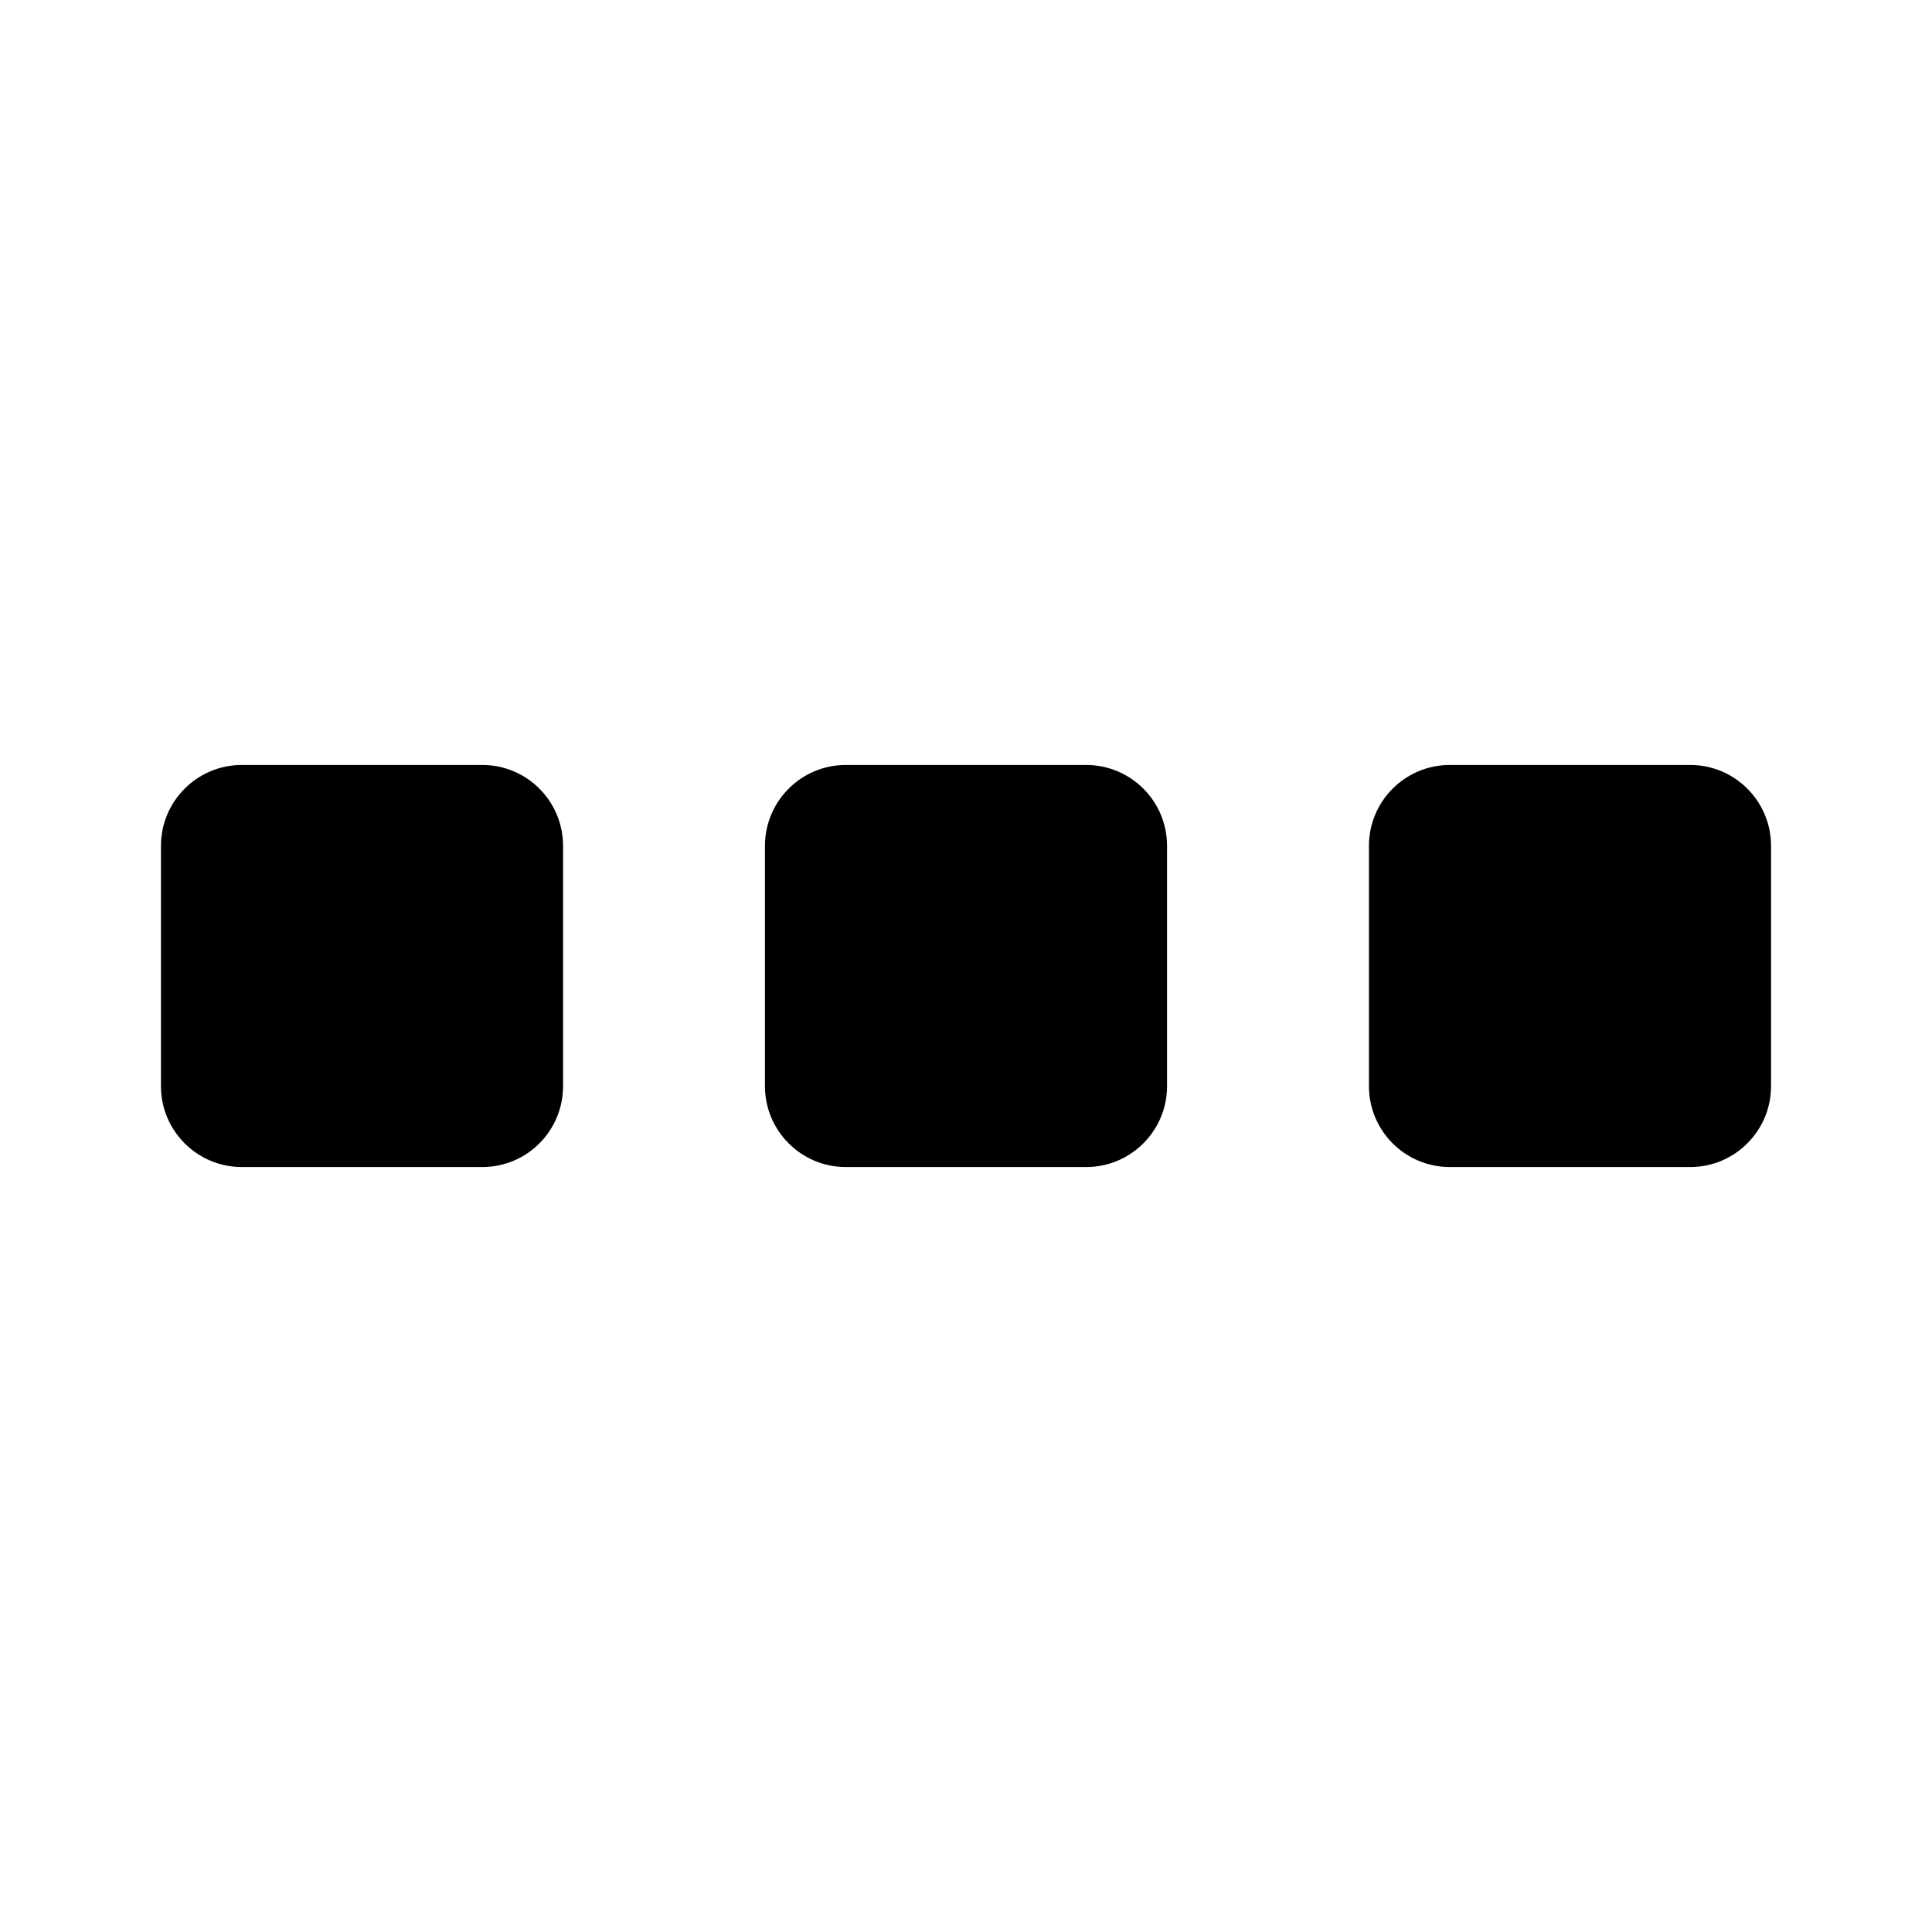
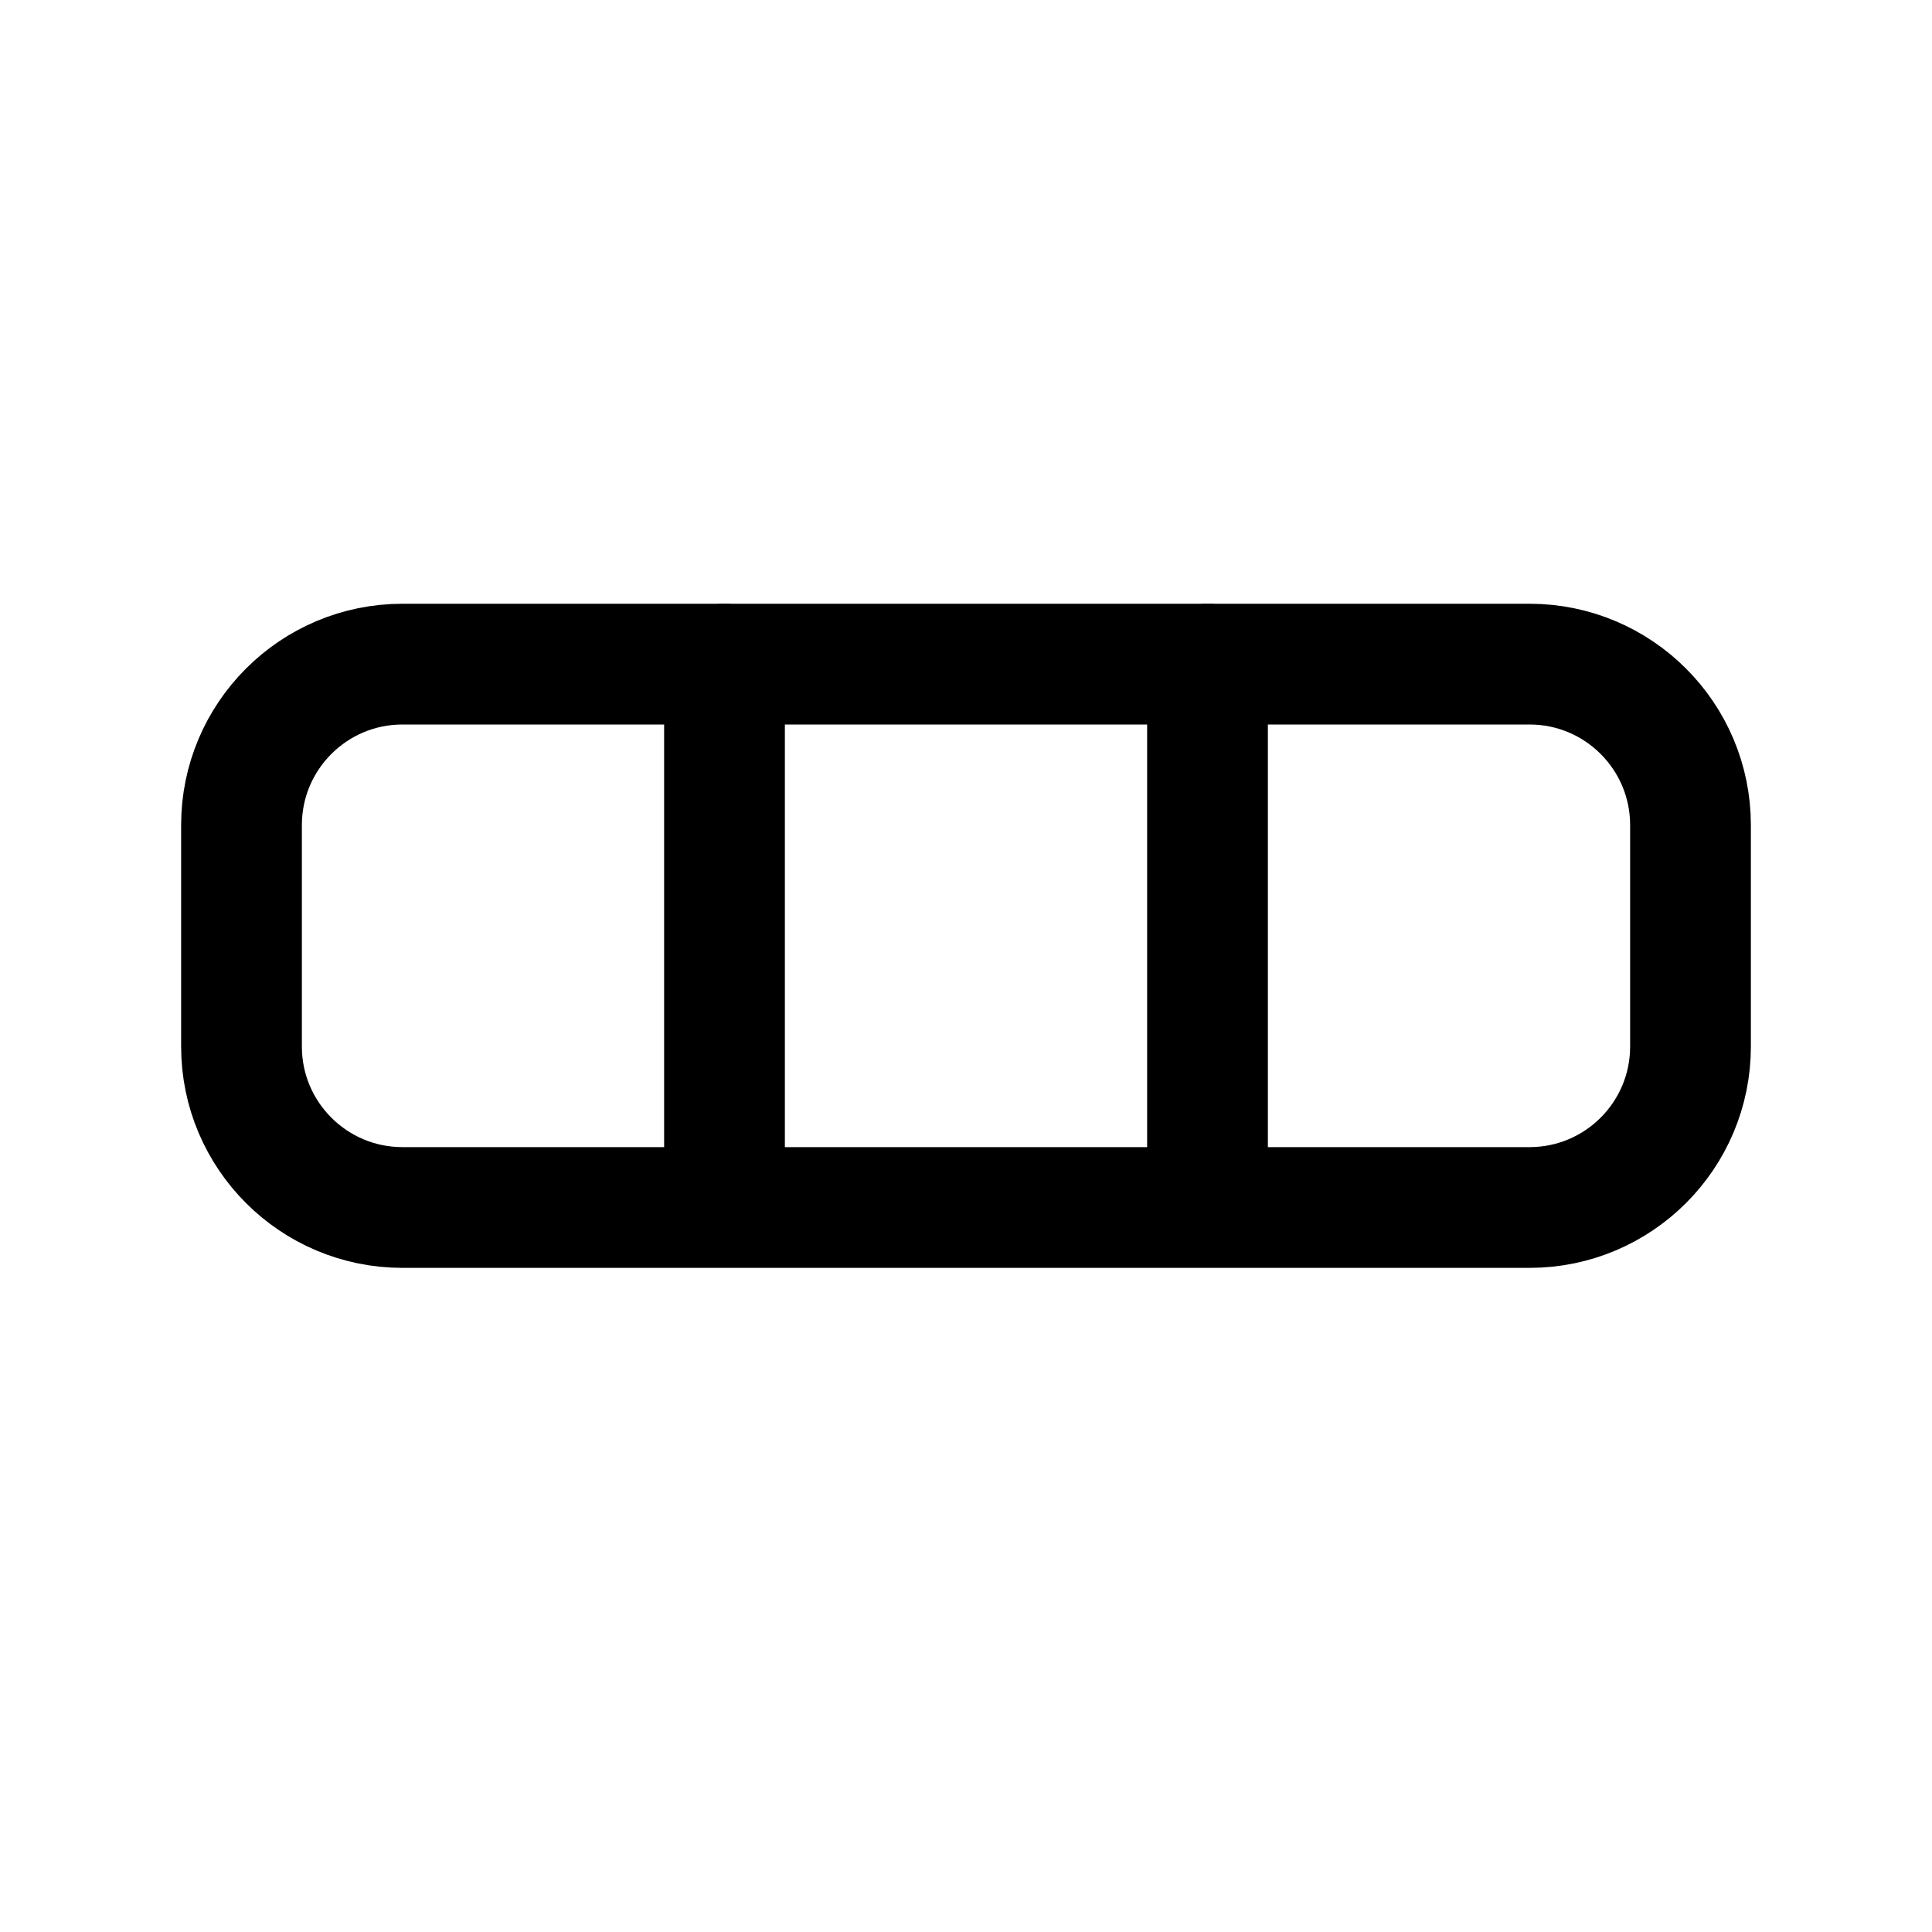
- <svg xmlns="http://www.w3.org/2000/svg" width="16" height="16" viewBox="0 0 16 16">
-   <path d="M1.333 7.005C1.333 6.635 1.633 6.335 2.003 6.335H3.994C4.364 6.335 4.663 6.635 4.663 7.005V8.995C4.663 9.365 4.364 9.665 3.994 9.665H2.003C1.633 9.665 1.333 9.365 1.333 8.995V7.005Z" />
-   <path d="M6.335 7.005C6.335 6.635 6.635 6.335 7.005 6.335H8.995C9.365 6.335 9.665 6.635 9.665 7.005V8.995C9.665 9.365 9.365 9.665 8.995 9.665H7.005C6.635 9.665 6.335 9.365 6.335 8.995V7.005Z" />
-   <path d="M12.007 6.335C11.637 6.335 11.337 6.635 11.337 7.005V8.995C11.337 9.365 11.637 9.665 12.007 9.665H13.997C14.367 9.665 14.667 9.365 14.667 8.995V7.005C14.667 6.635 14.367 6.335 13.997 6.335H12.007Z" />
+ <svg xmlns="http://www.w3.org/2000/svg" width="16" height="16" viewBox="0 0 16 16" fill="none">
+   <path d="M12.667 5.5H3.333C2.597 5.5 2 6.097 2 6.833V8.667C2 9.403 2.597 10 3.333 10H12.667C13.403 10 14 9.403 14 8.667V6.833C14 6.097 13.403 5.5 12.667 5.5Z" stroke="currentColor" stroke-linecap="round" stroke-linejoin="round" />
+   <path d="M6 5.5V9.5" stroke="currentColor" stroke-linecap="round" stroke-linejoin="round" />
+   <path d="M10 5.5V9.5" stroke="currentColor" stroke-linecap="round" stroke-linejoin="round" />
</svg>
